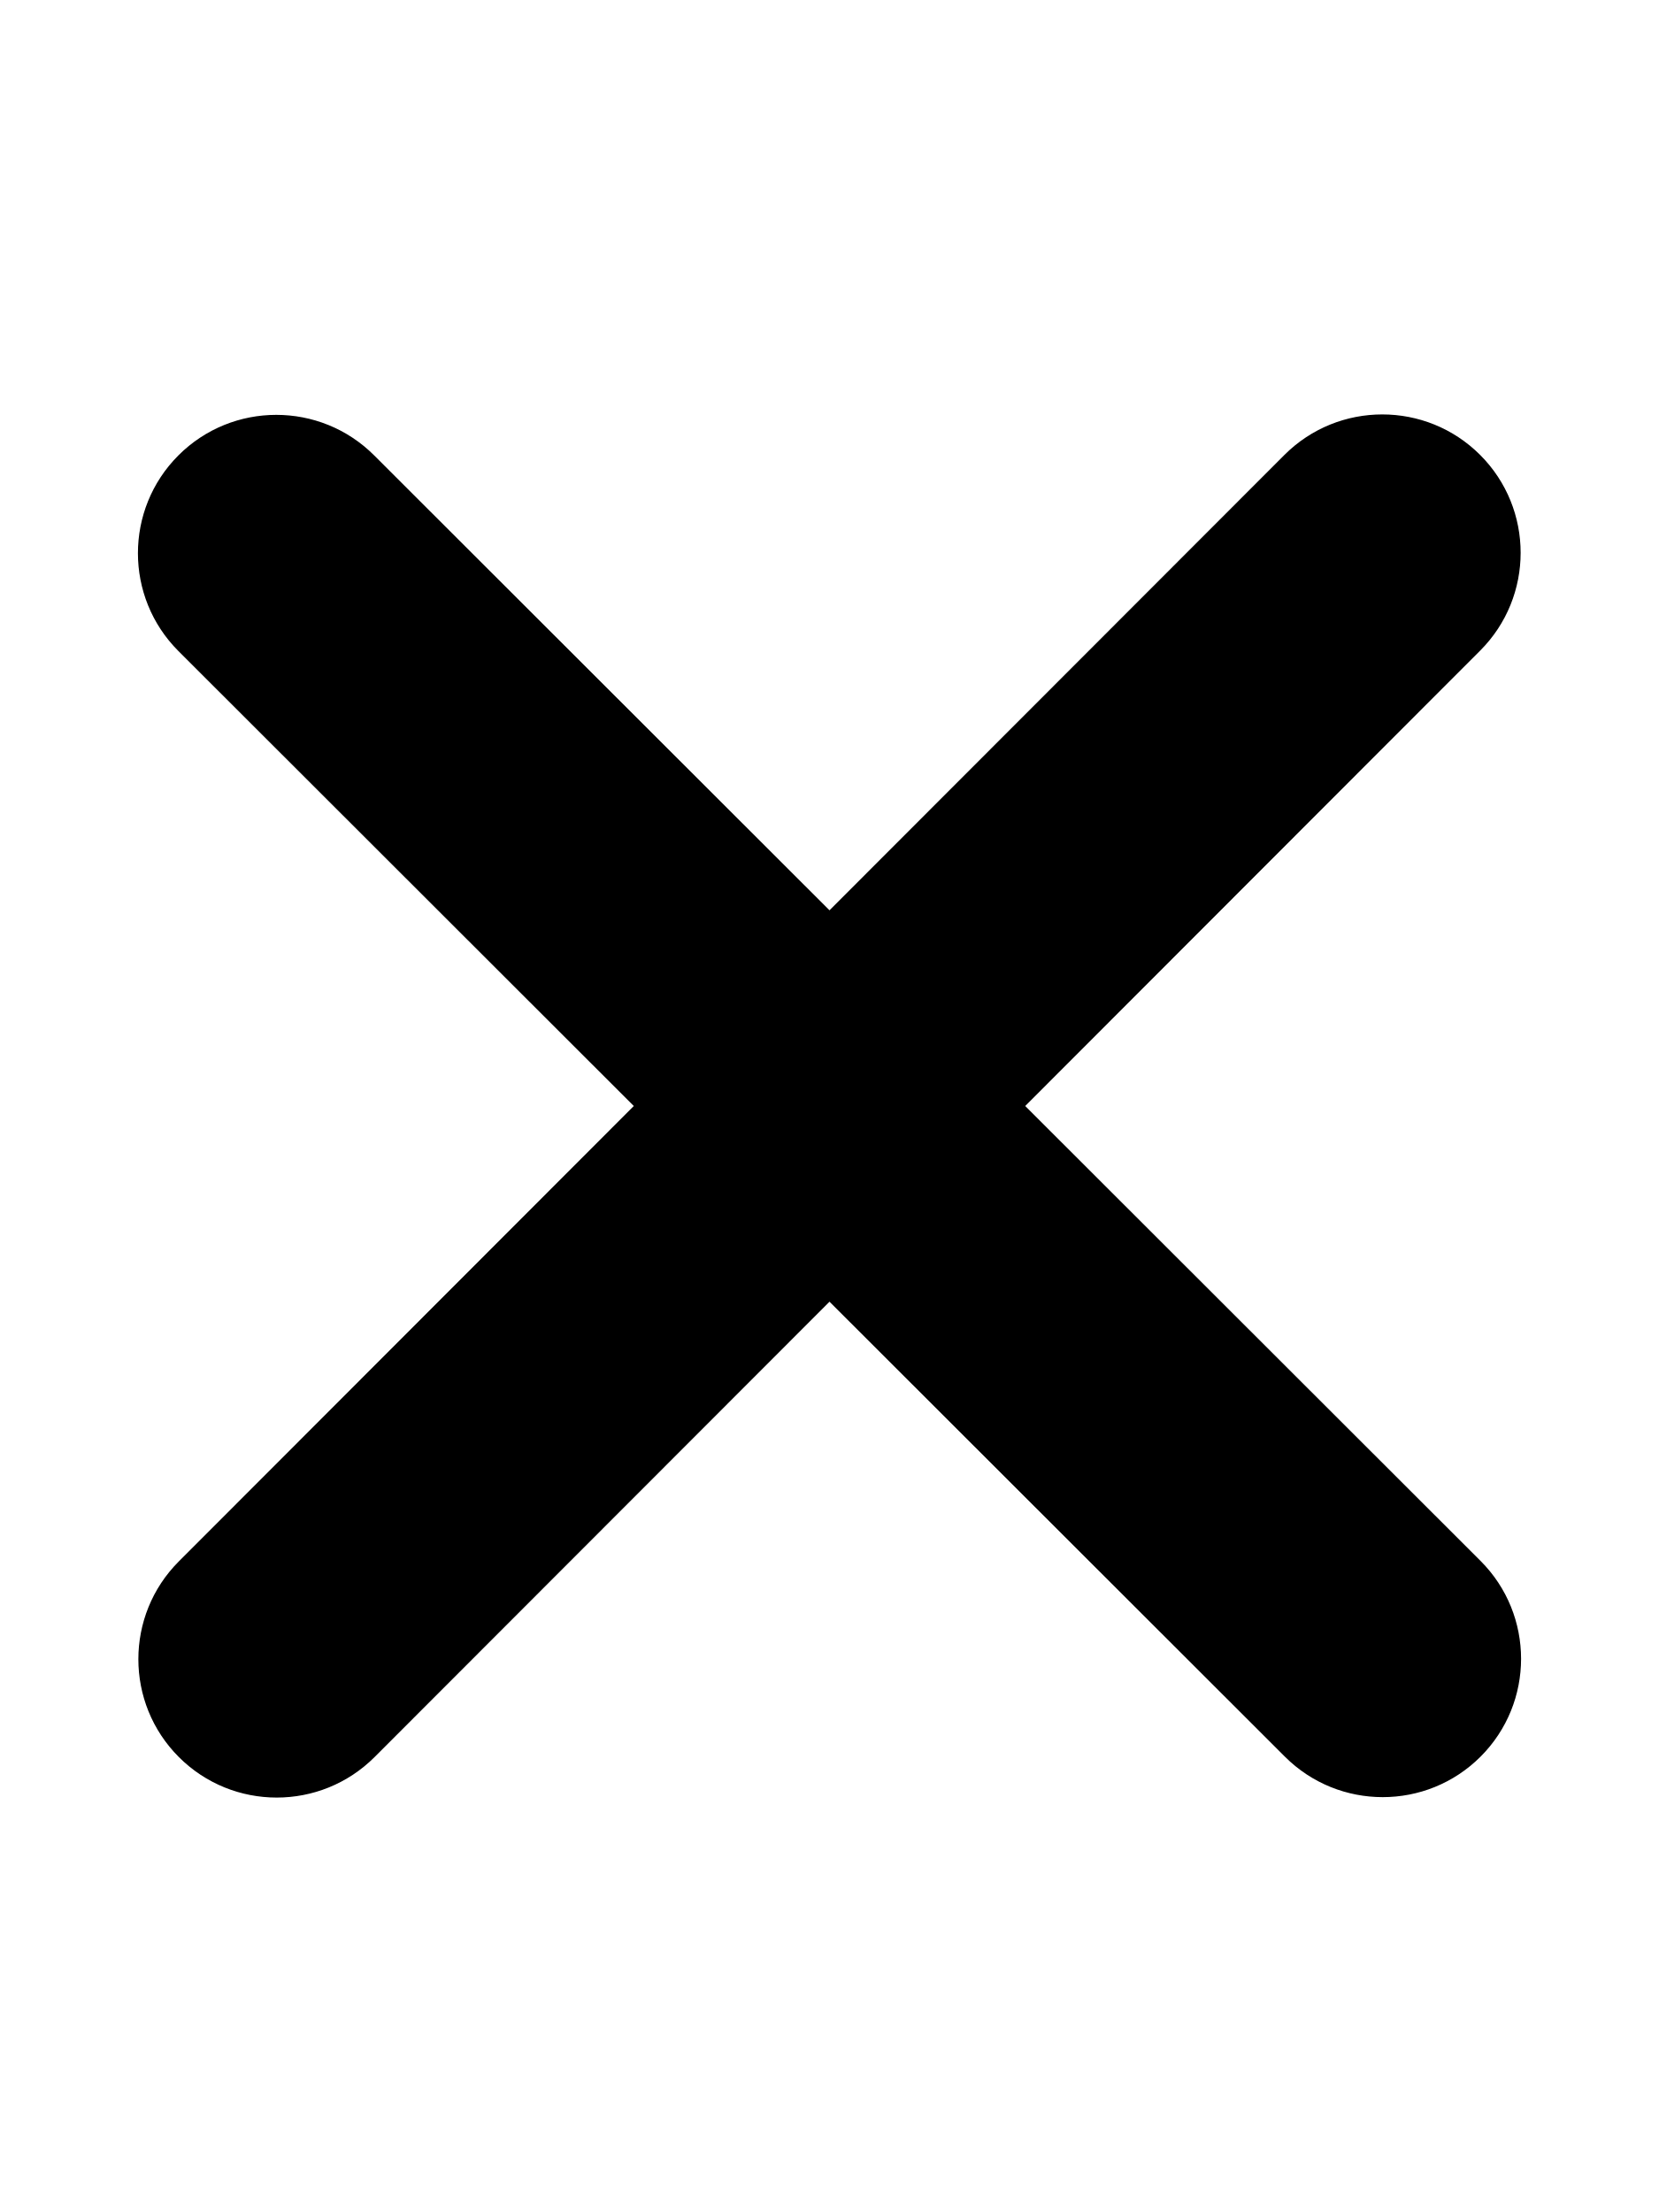
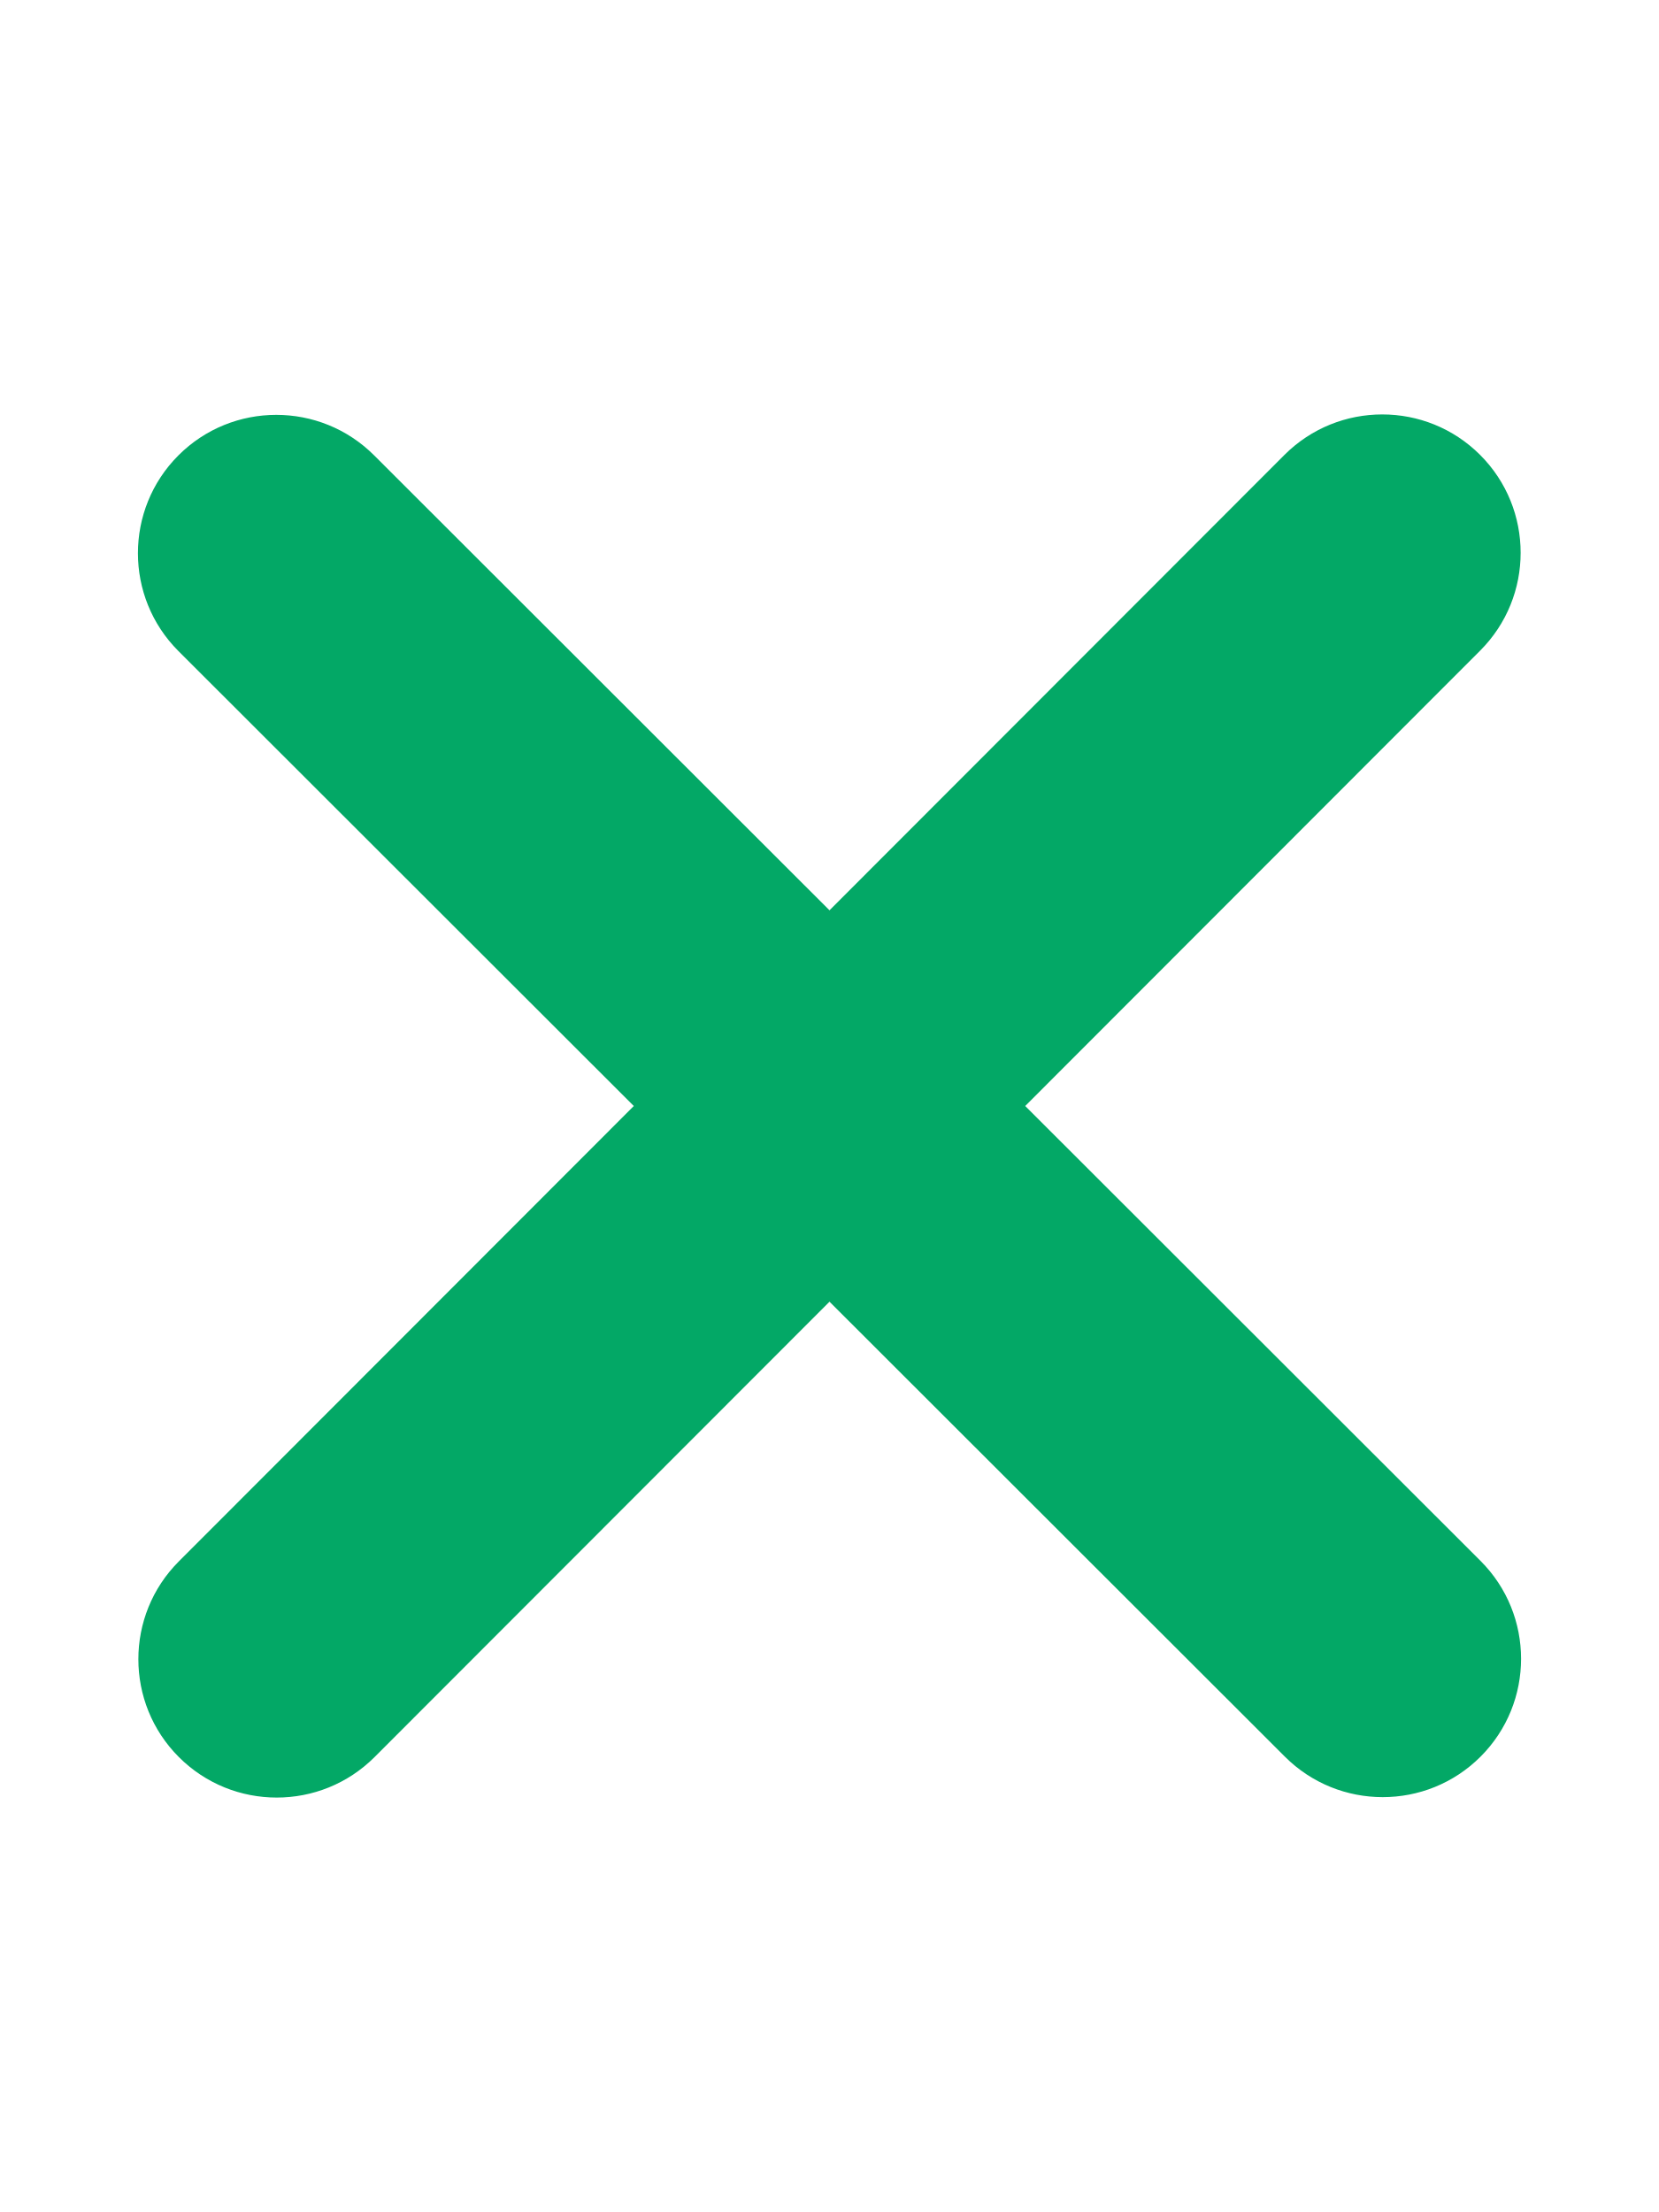
<svg xmlns="http://www.w3.org/2000/svg" viewBox="0 0 384 512">
-   <path d="M342.6 150.6c12.5-12.5 12.5-32.8 0-45.3s-32.8-12.5-45.3 0L192 210.7 86.6 105.4c-12.5-12.5-32.8-12.5-45.3 0s-12.5 32.8 0 45.3L146.7 256 41.4 361.4c-12.5 12.5-12.5 32.8 0 45.3s32.8 12.5 45.3 0L192 301.3 297.4 406.6c12.5 12.5 32.8 12.5 45.3 0s12.5-32.8 0-45.3L237.3 256 342.6 150.6z" />
+   <path fill="#03a866" d="M342.6 150.6c12.5-12.5 12.5-32.8 0-45.3s-32.8-12.5-45.3 0L192 210.7 86.6 105.4c-12.5-12.5-32.8-12.5-45.3 0s-12.5 32.8 0 45.3L146.7 256 41.4 361.4c-12.5 12.5-12.5 32.8 0 45.3s32.8 12.5 45.3 0L192 301.3 297.4 406.6c12.5 12.5 32.8 12.5 45.3 0s12.5-32.8 0-45.3L237.3 256 342.6 150.6z" />
</svg>
